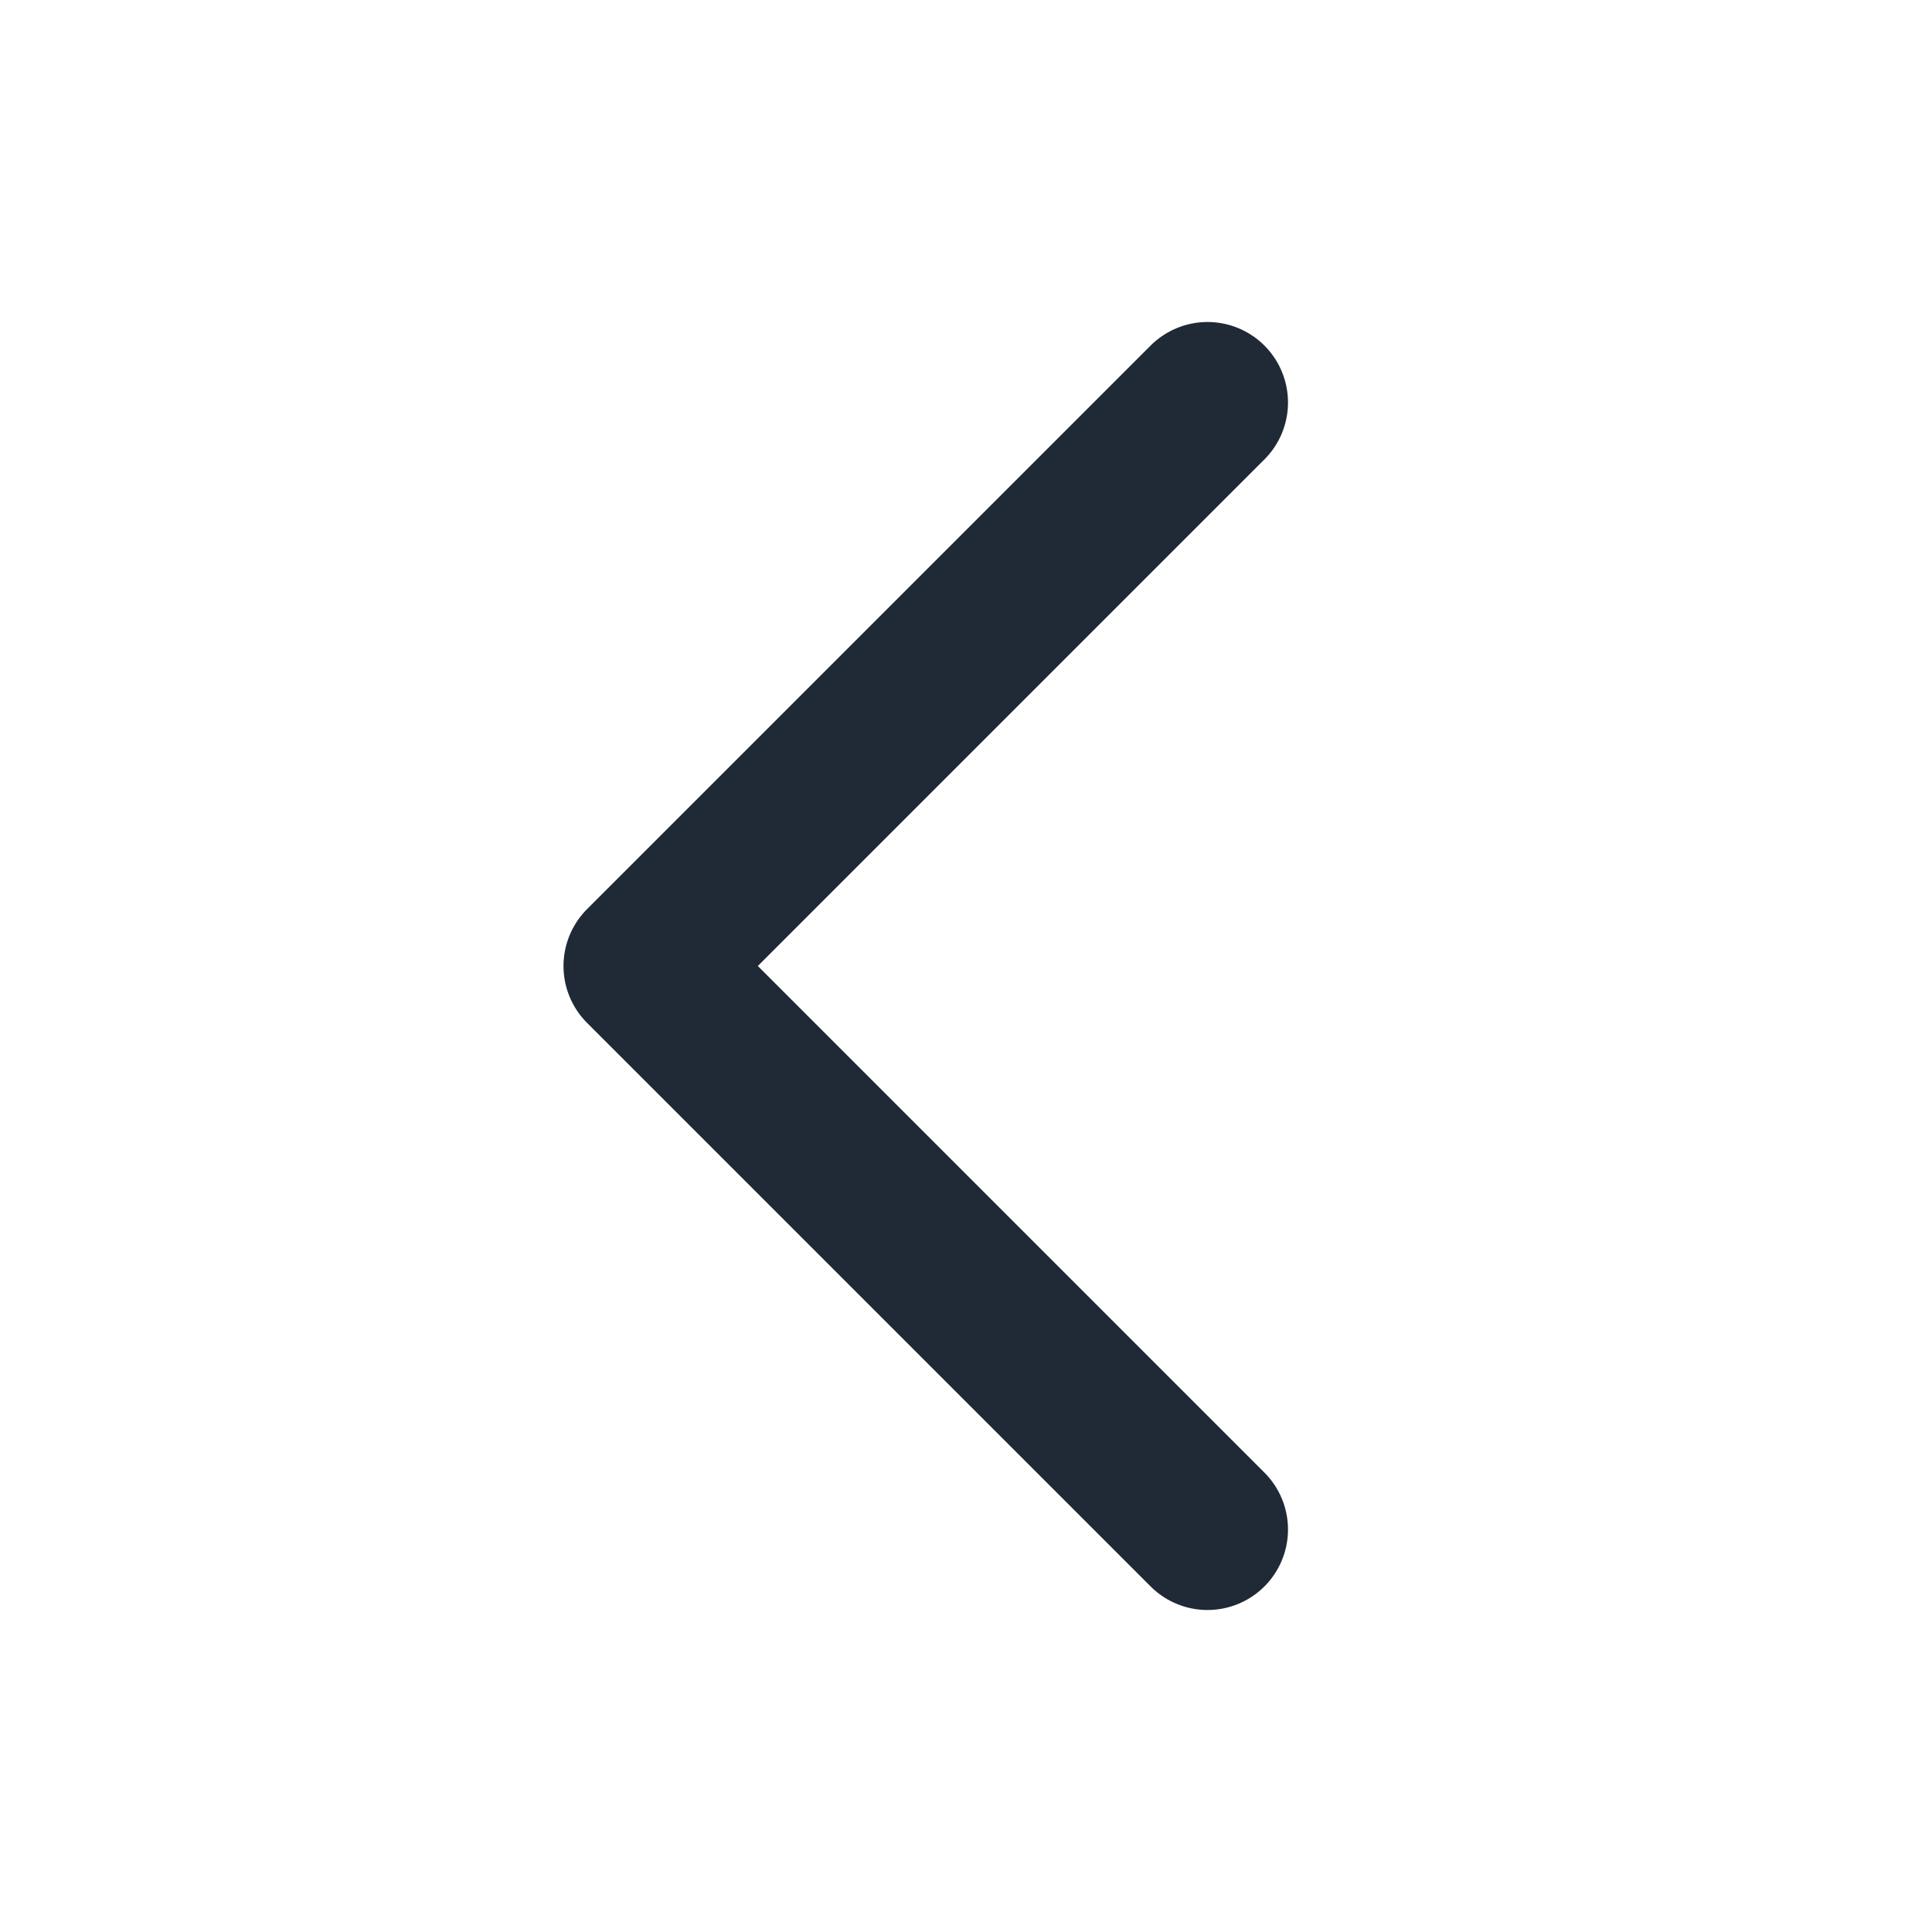
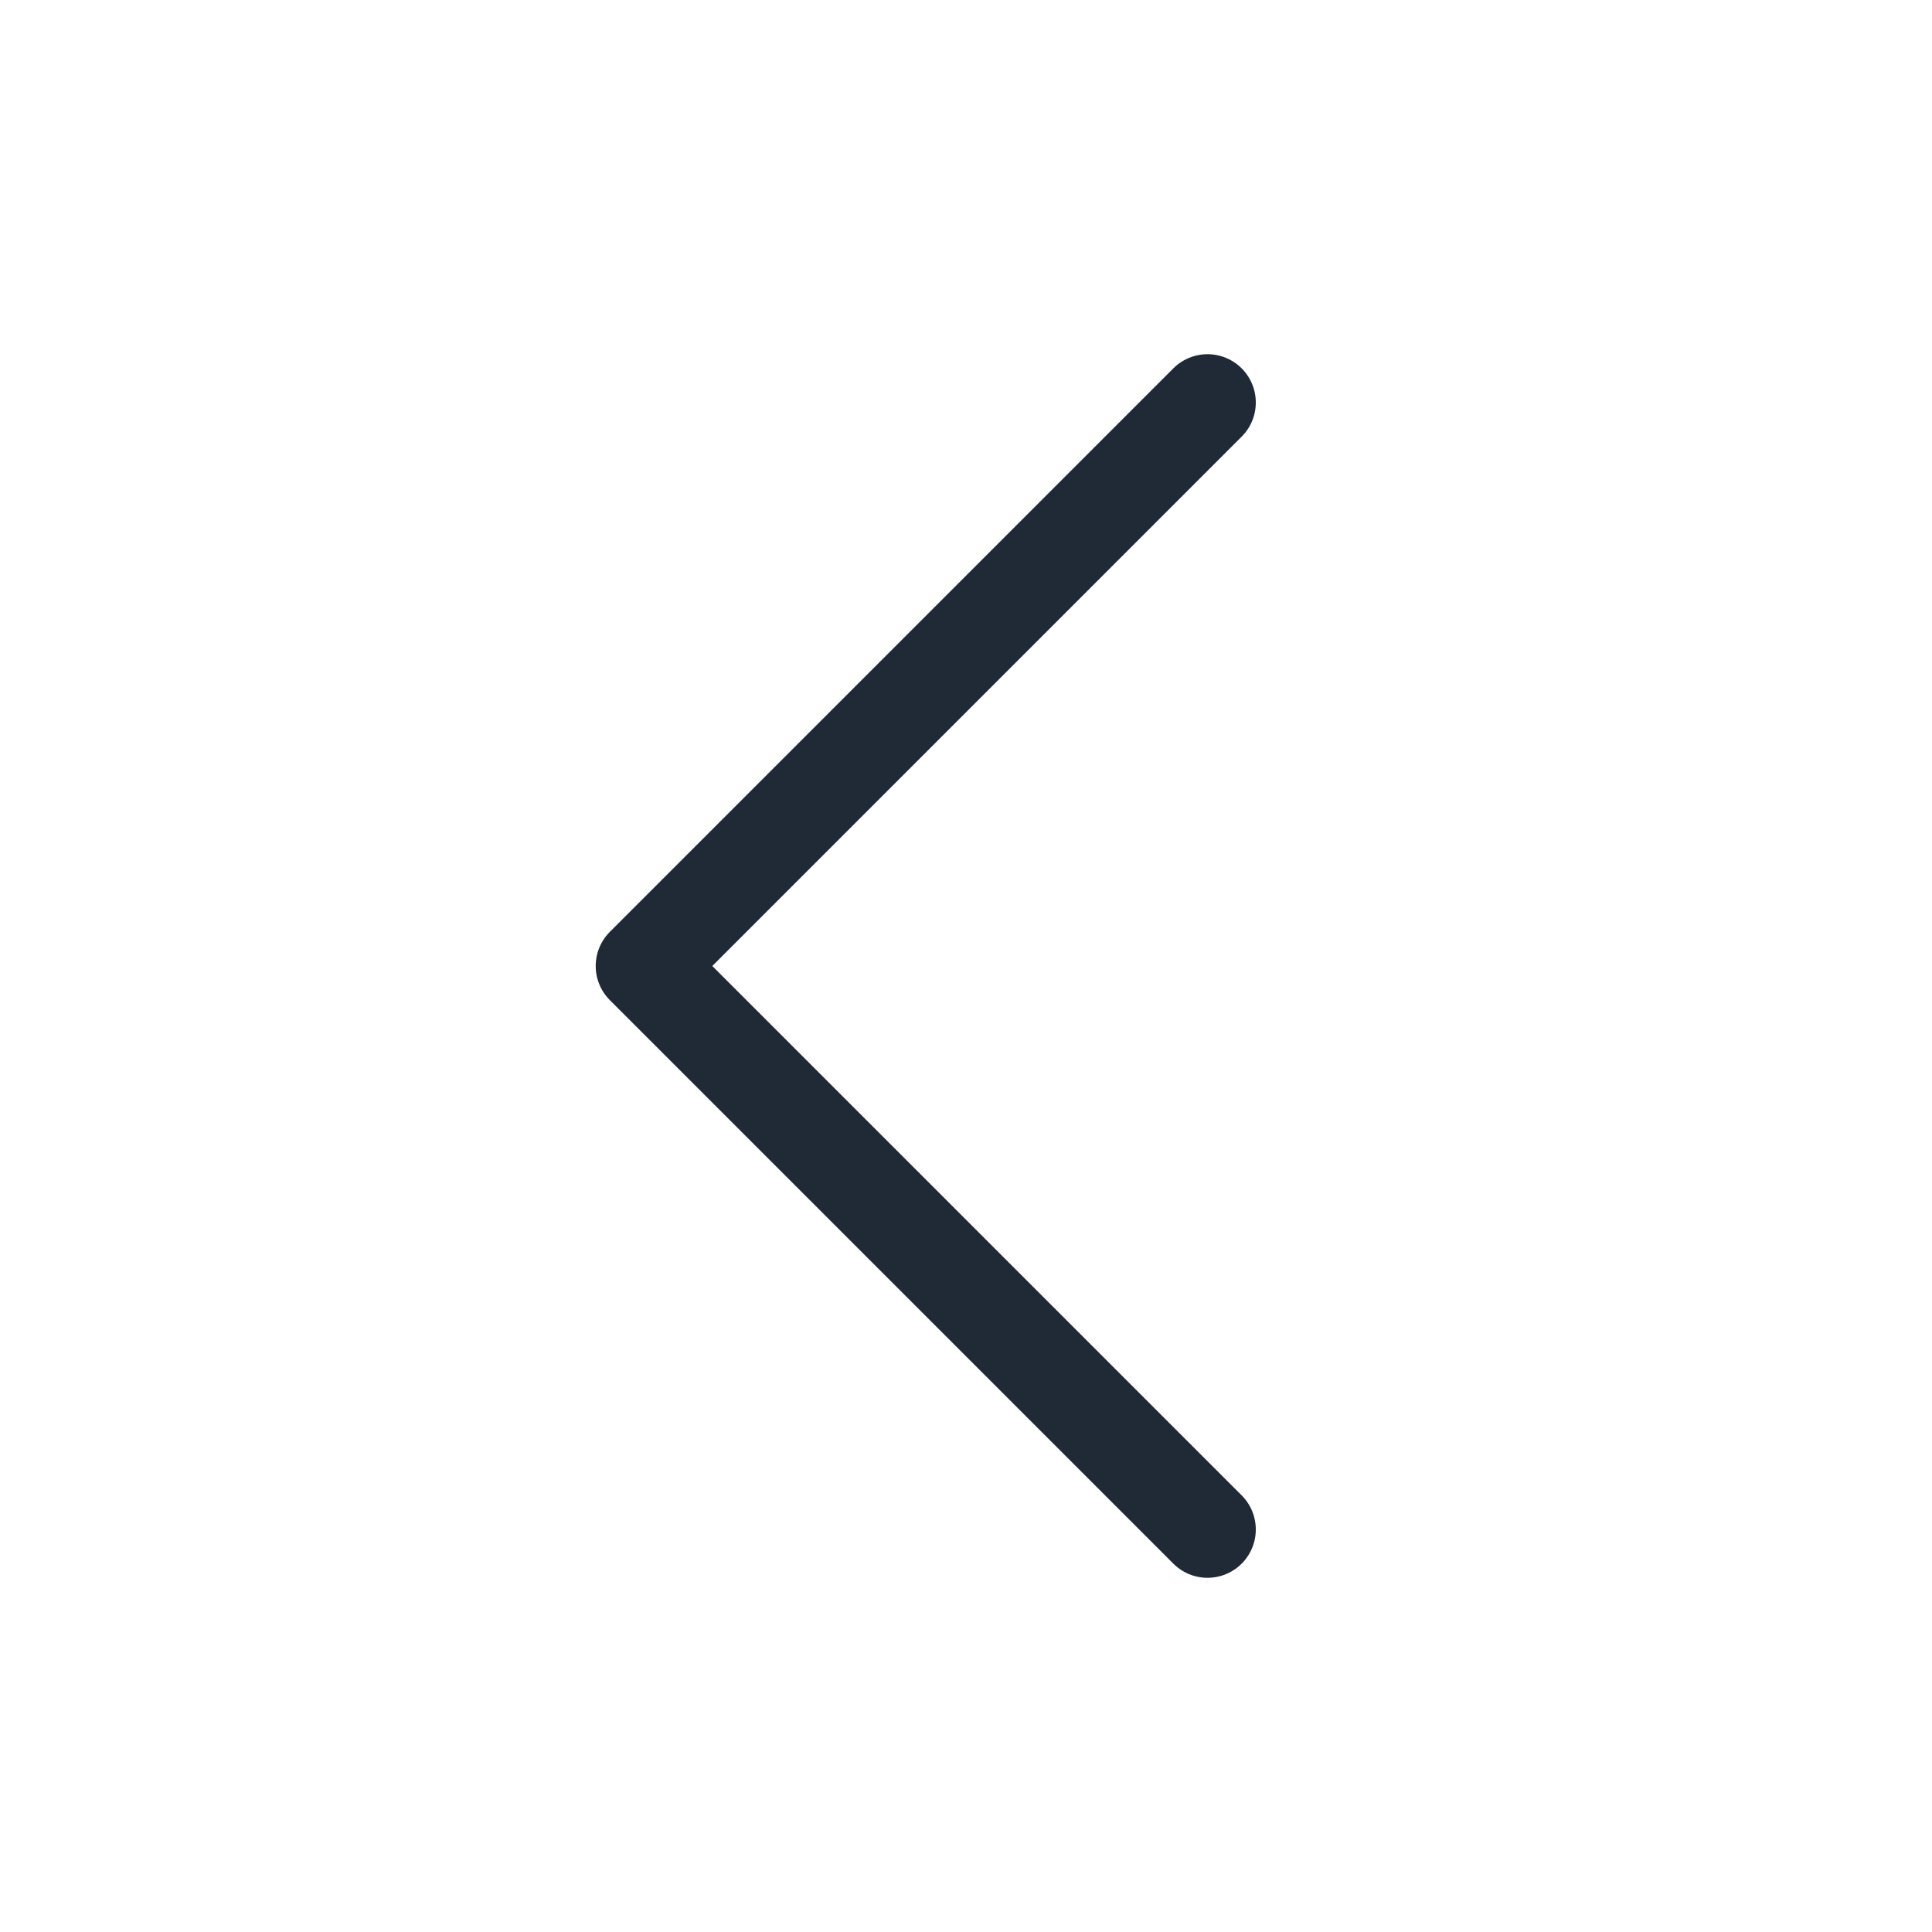
- <svg xmlns="http://www.w3.org/2000/svg" viewBox="0 0 24 24" width="48" height="48" fill="none" stroke="#1f2a36" stroke-width="2" stroke-linecap="round" stroke-linejoin="round">
+ <svg xmlns="http://www.w3.org/2000/svg" viewBox="0 0 24 24" width="48" height="48" fill="none" stroke="#1f2a36" stroke-width="1.2" stroke-linecap="round" stroke-linejoin="round">
  <path d="M15 5l-7 7 7 7" />
</svg>
